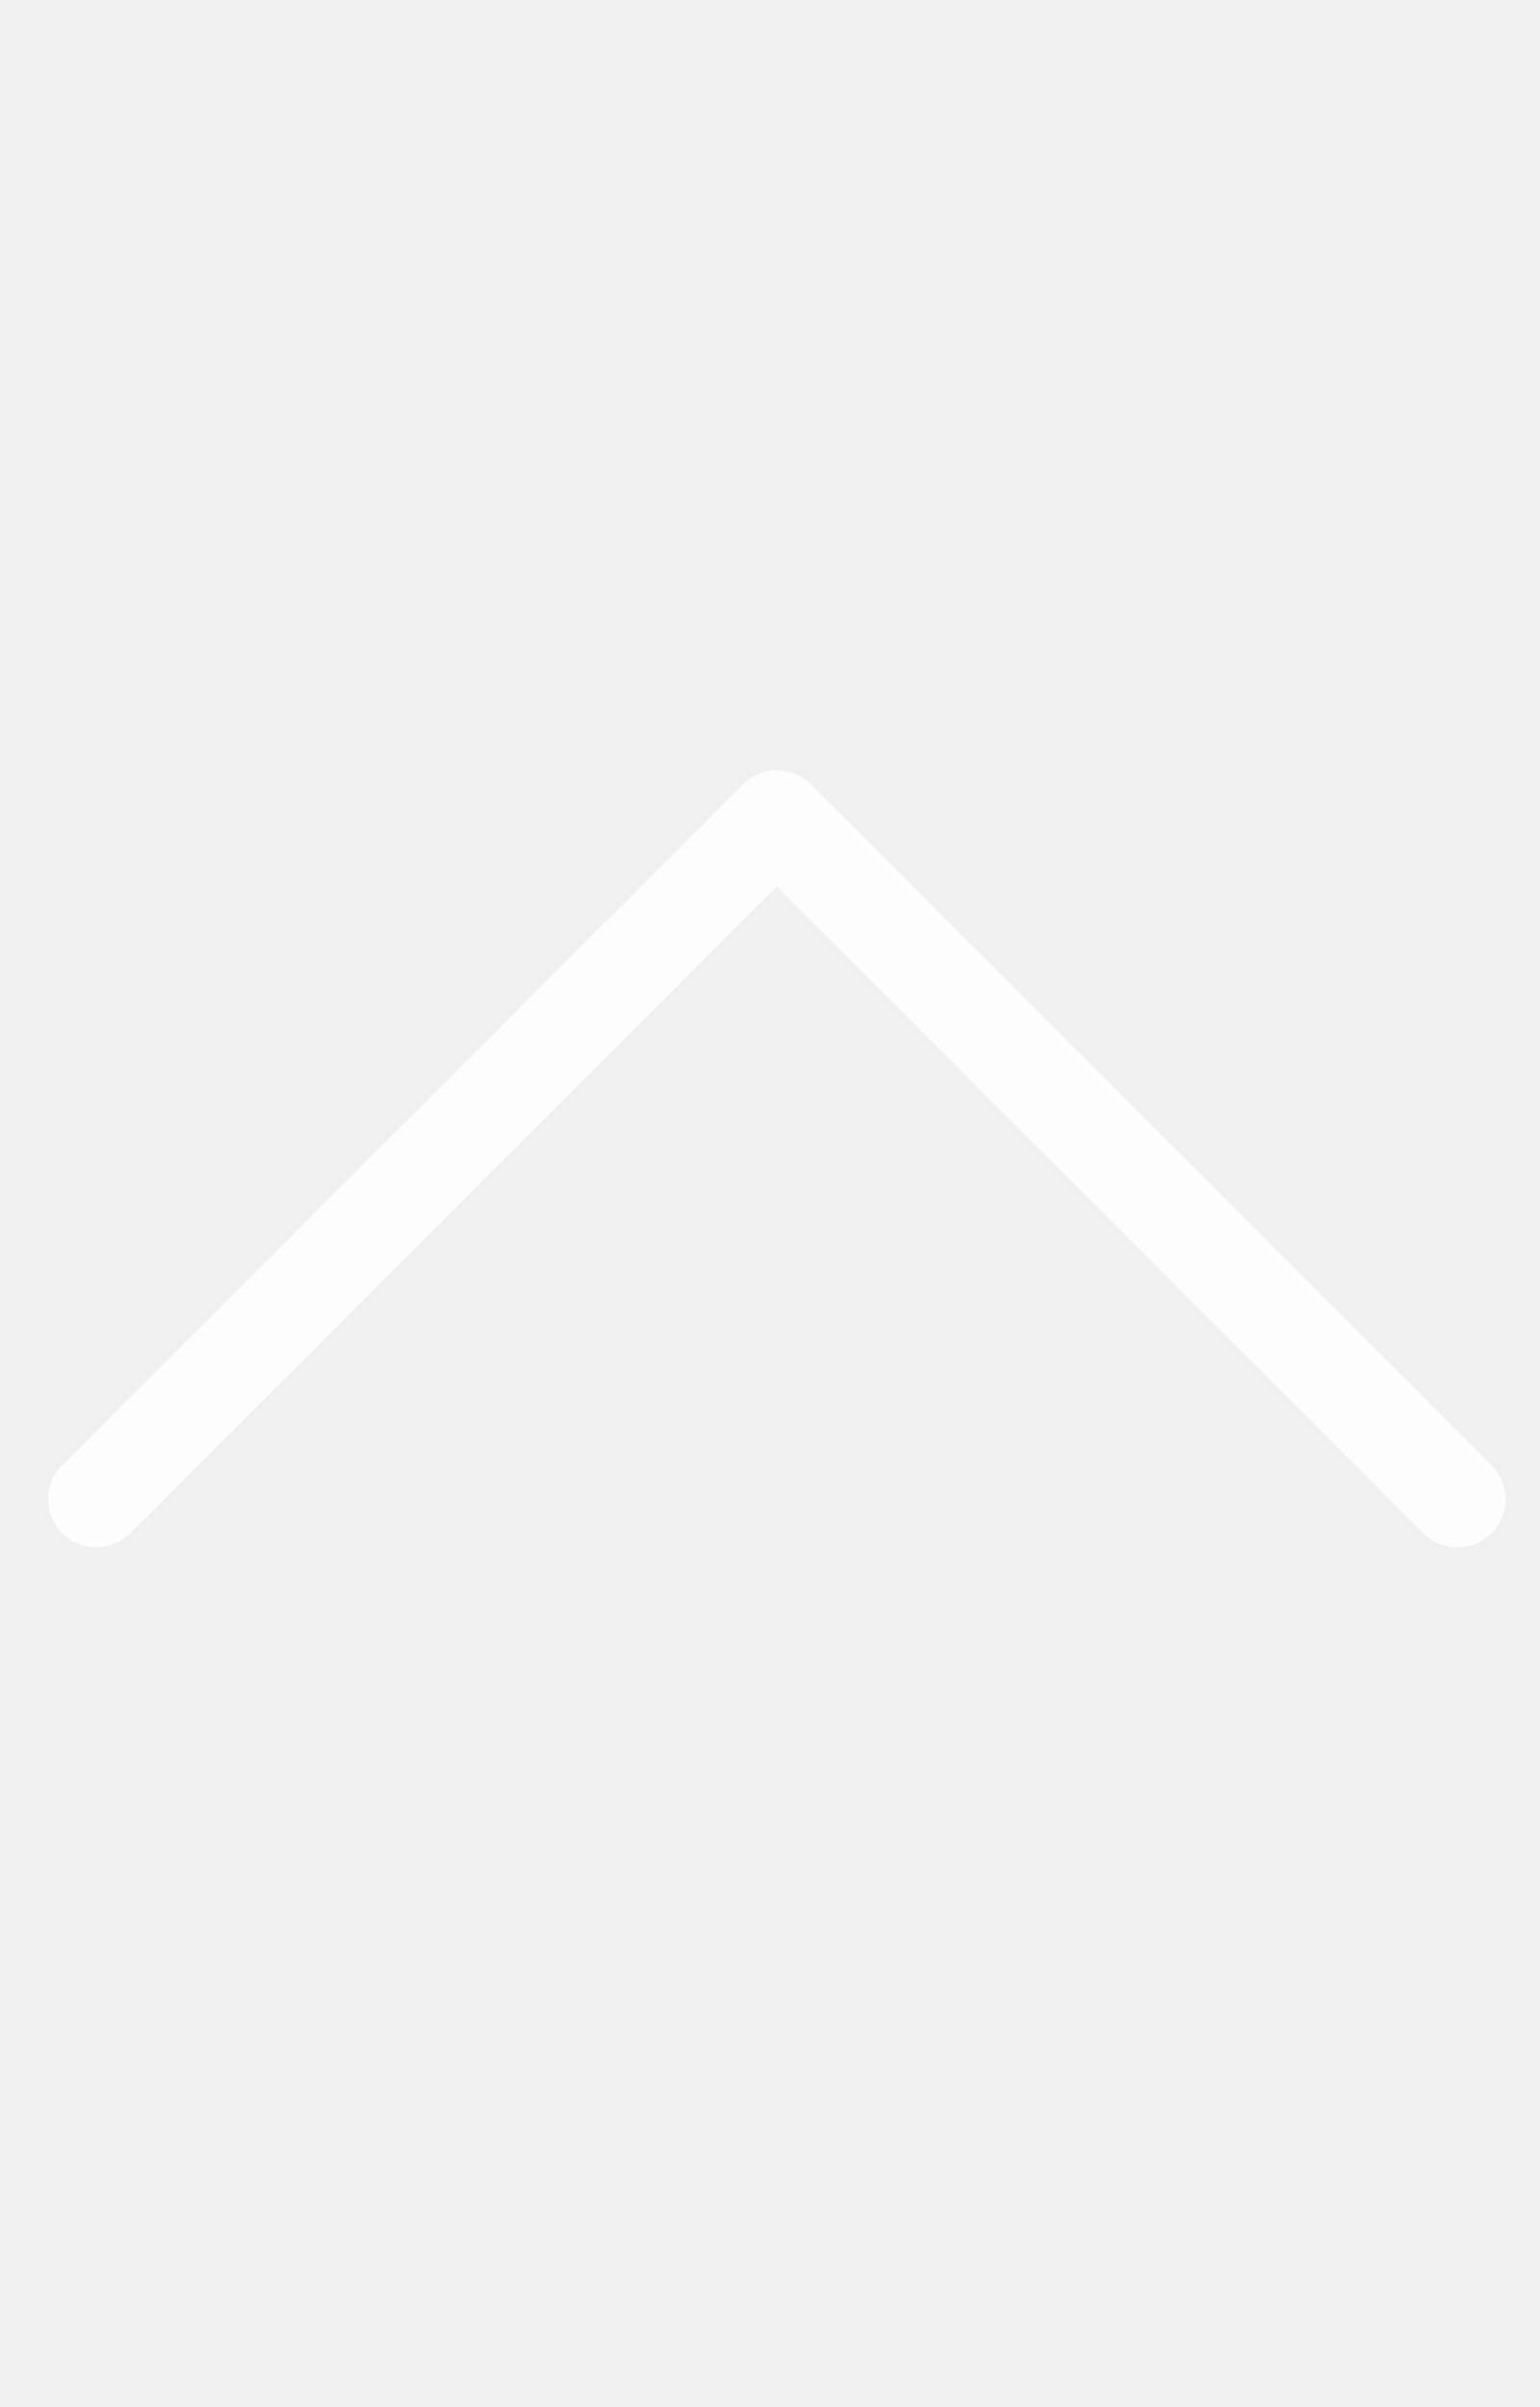
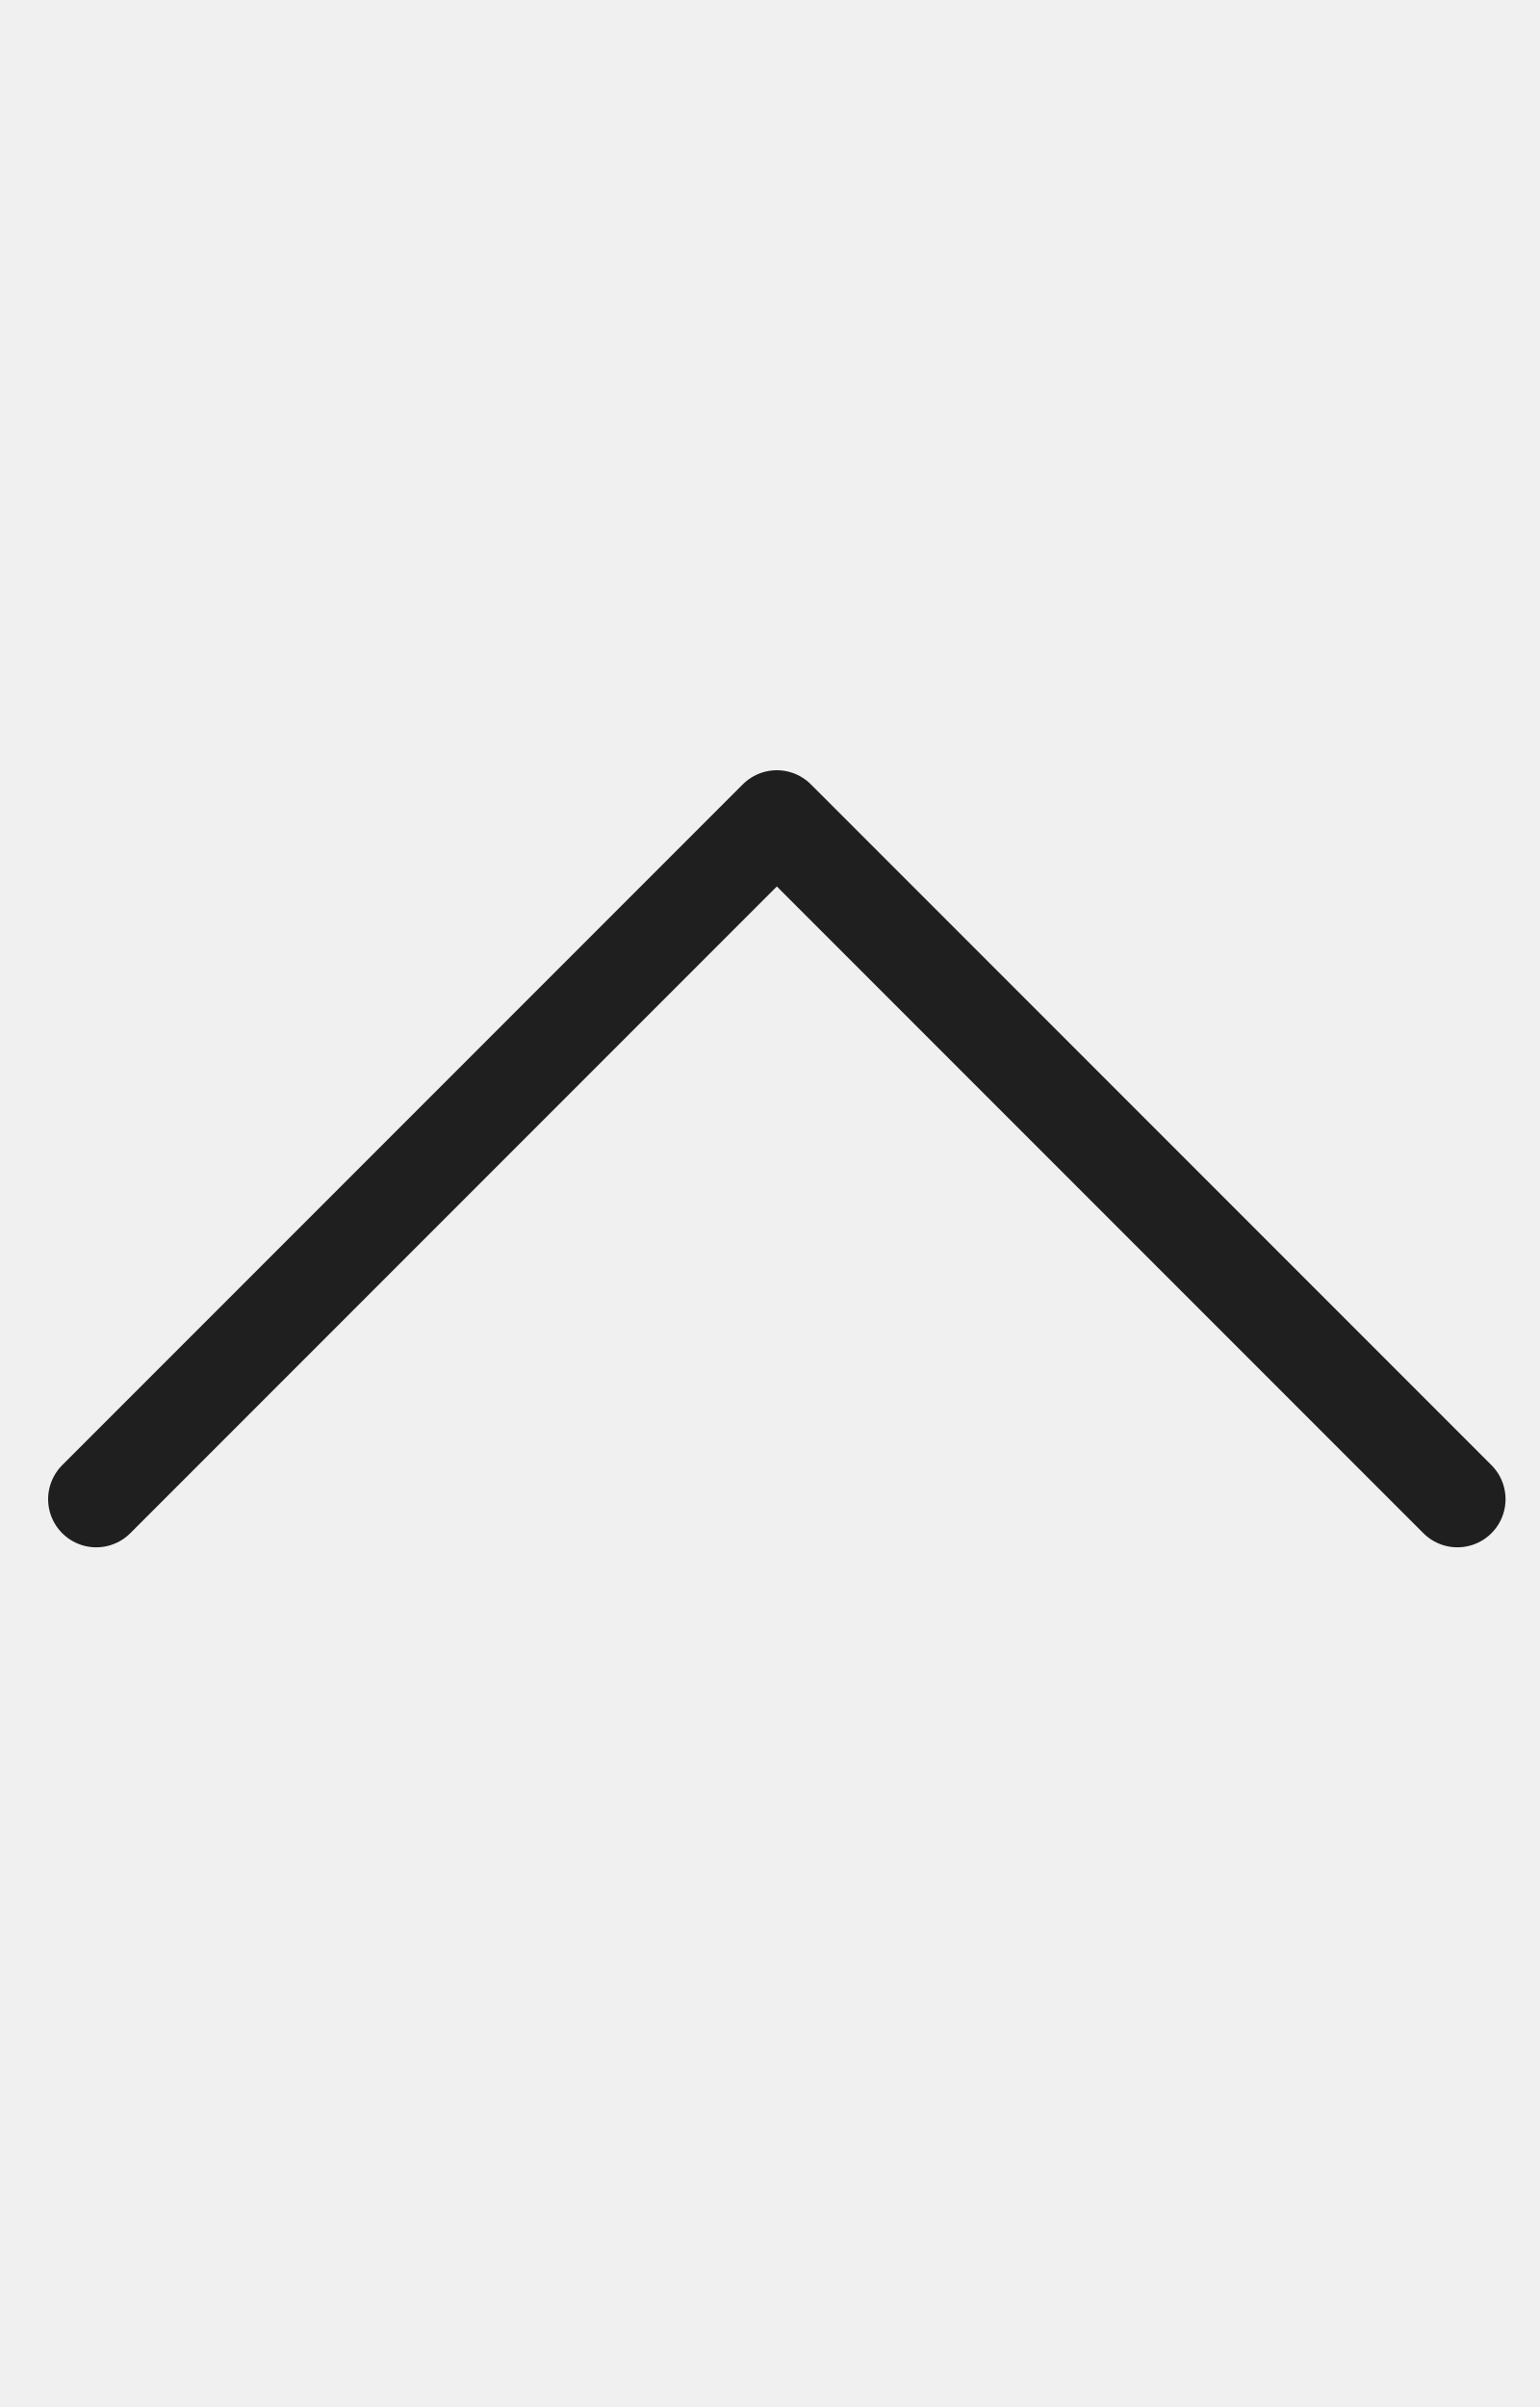
<svg xmlns="http://www.w3.org/2000/svg" width="16" height="25" viewBox="0 0 16 25" fill="none">
-   <path d="M15.142 15.571L8.071 8.5L1 15.571" stroke="white" stroke-opacity="0.87" stroke-linecap="round" stroke-linejoin="round" />
+   <path d="M15.142 15.571L8.071 8.5L1 15.571" stroke="currentColor" stroke-opacity="0.87" stroke-linecap="round" stroke-linejoin="round" />
</svg>
